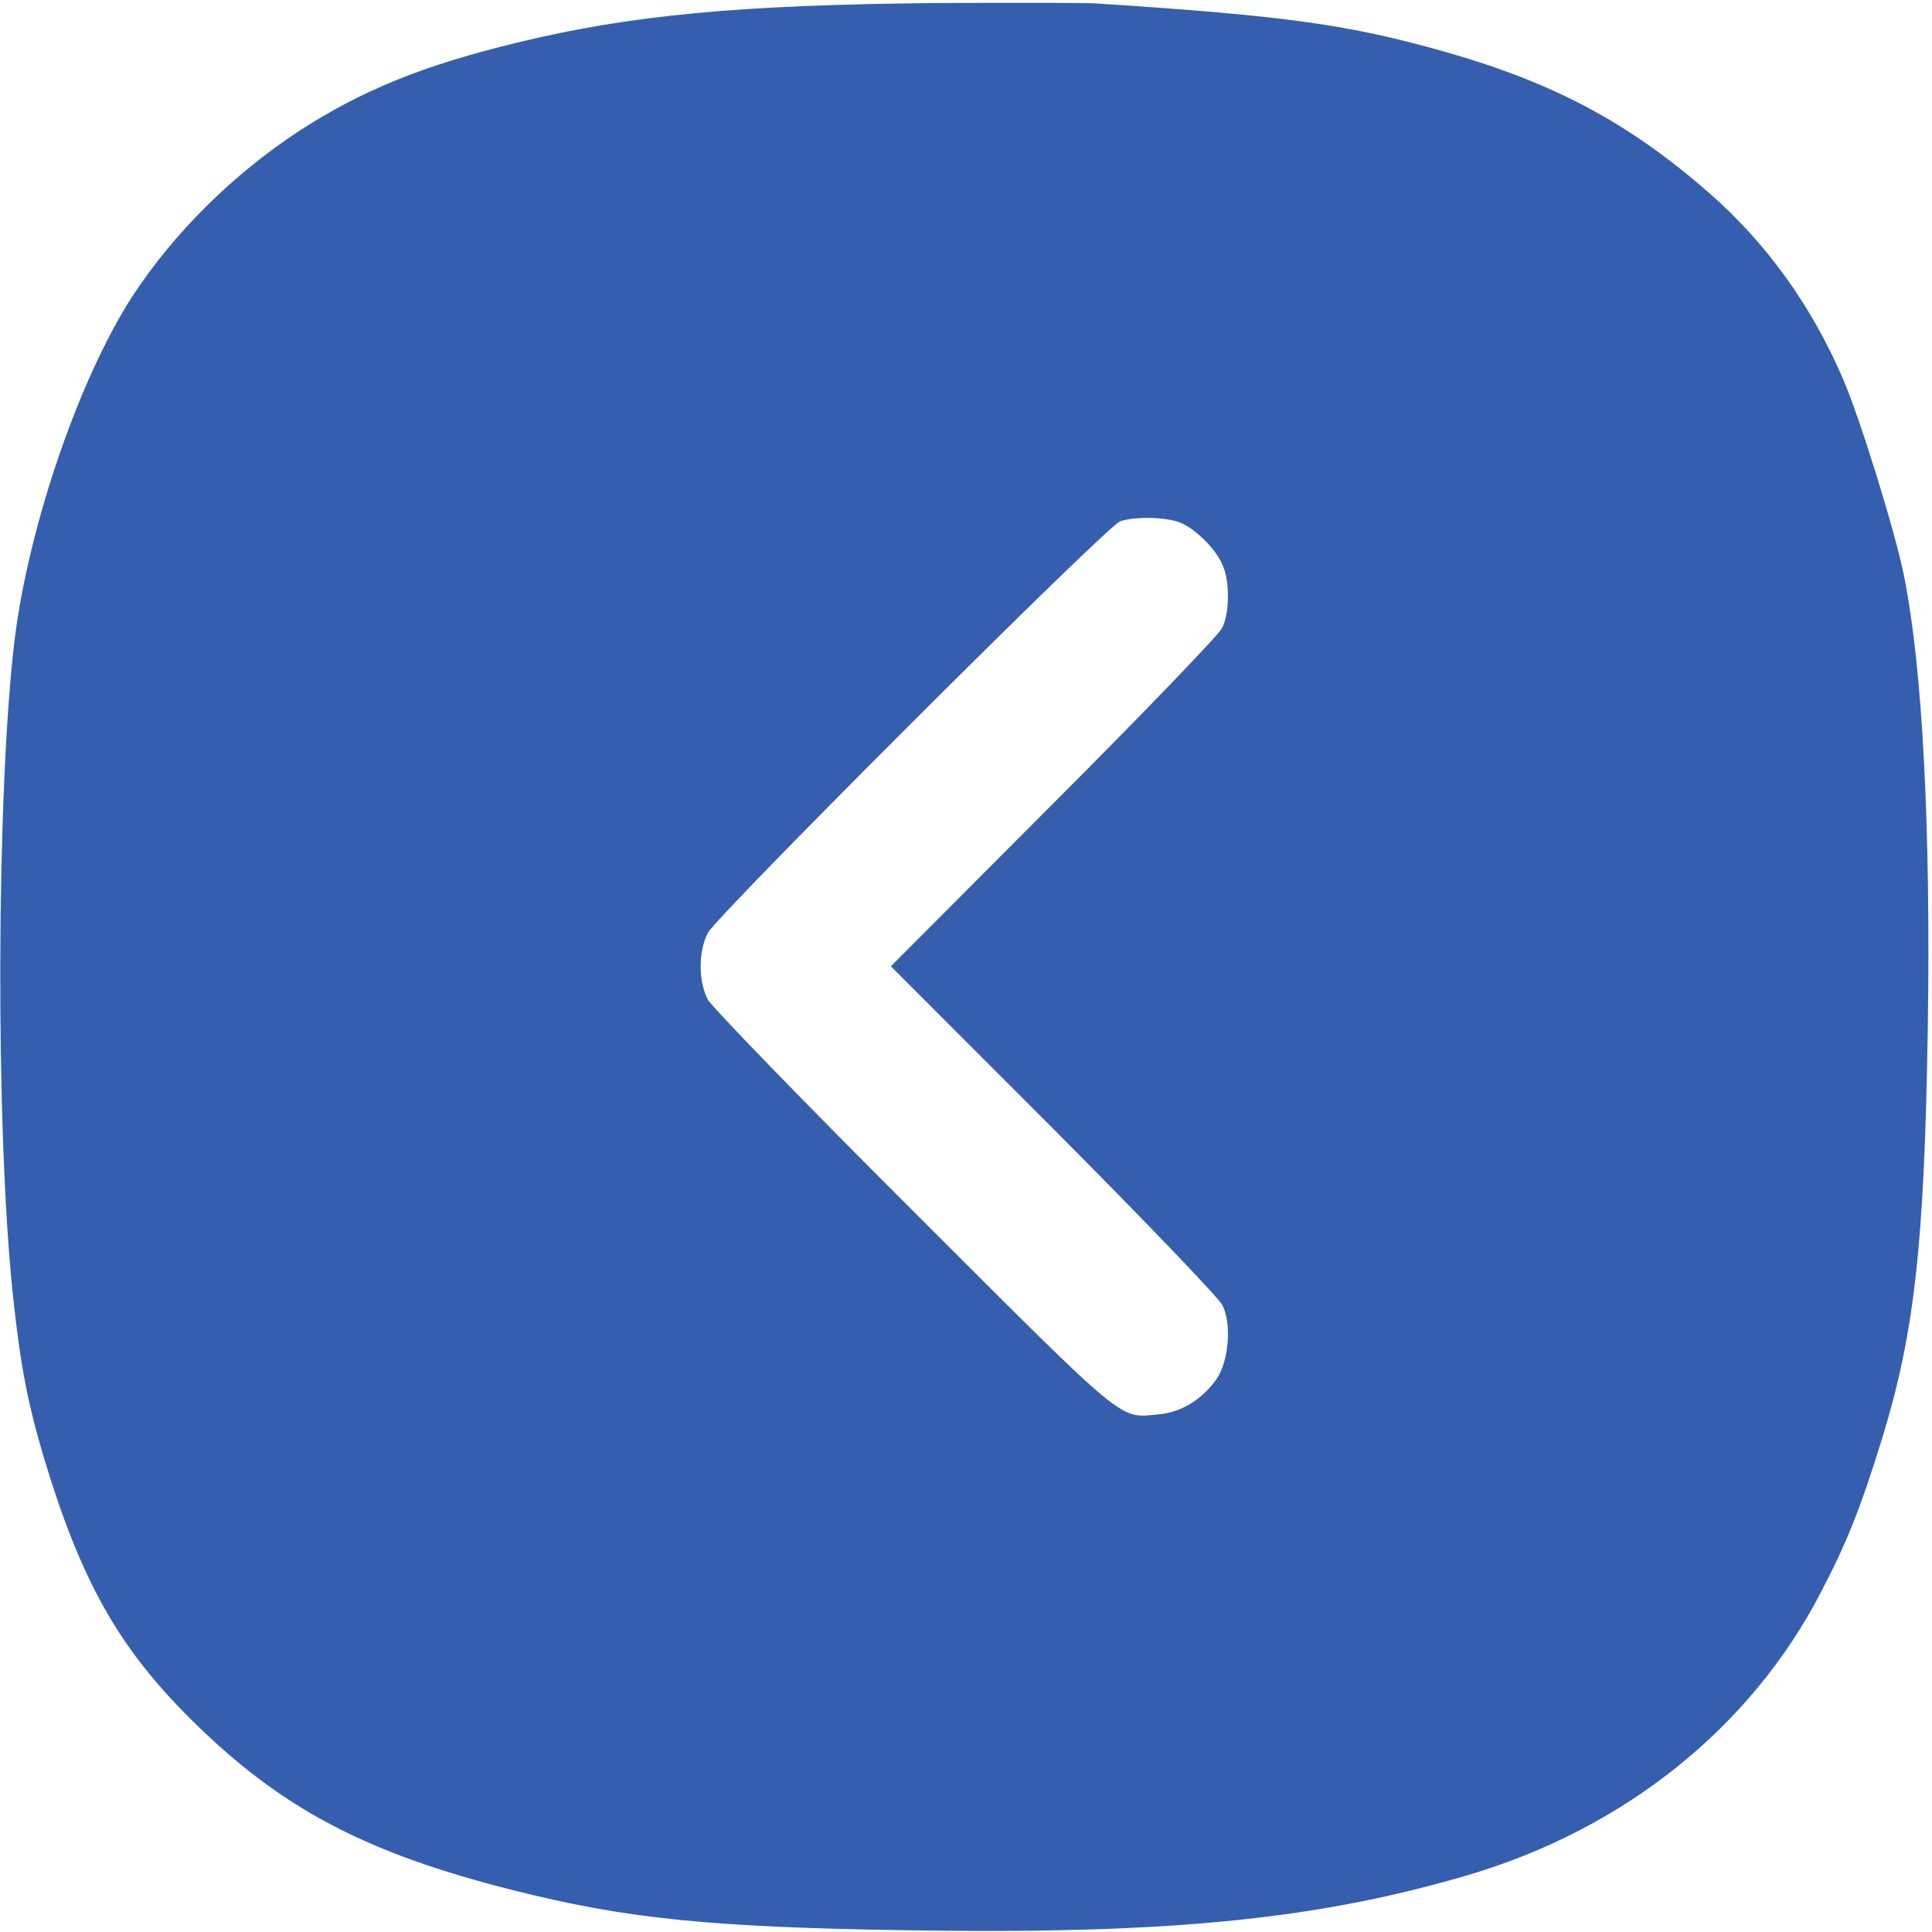
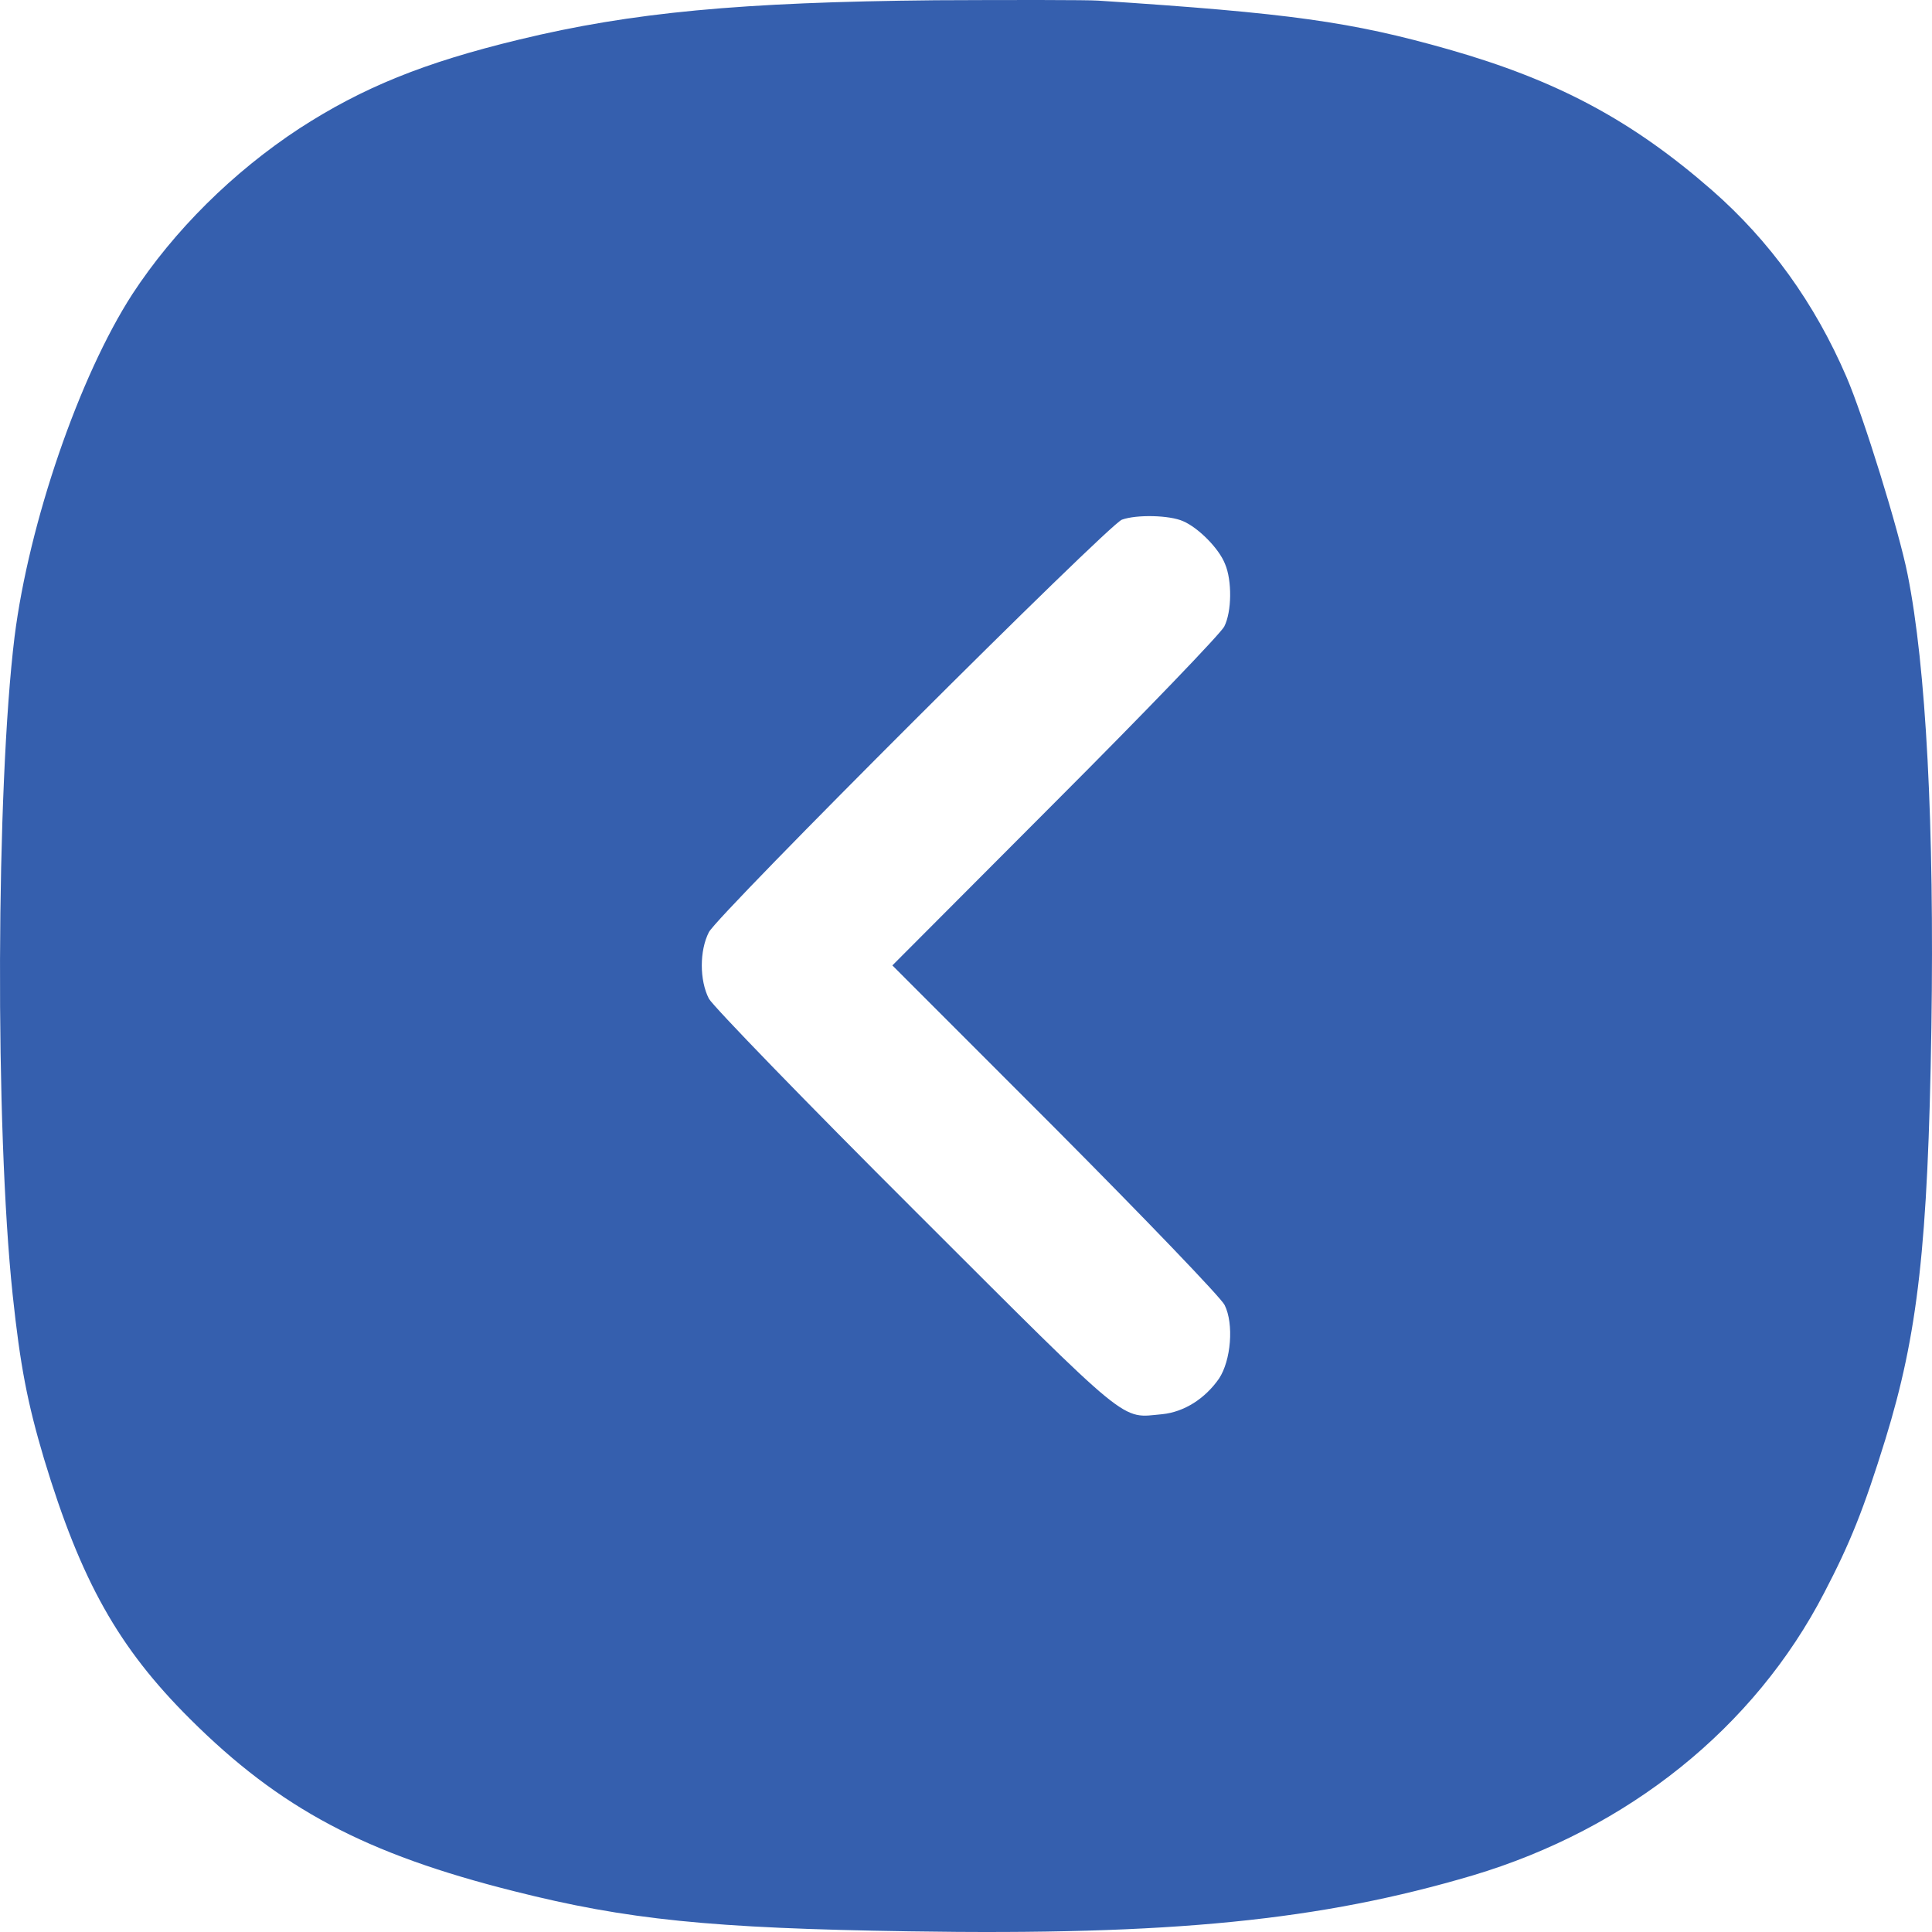
- <svg xmlns="http://www.w3.org/2000/svg" width="501" height="501" viewBox="0 0 501 501" fill="none">
-   <path d="M284.263 0.889C333.803 4.116 349.827 6.364 374.939 13.501C403.079 21.517 422.426 31.88 443.14 49.966C458.09 63.067 469.718 79.198 477.925 98.261C482.322 108.429 491.507 138.051 493.754 149.391C498.542 173.246 500.692 214.404 499.91 266.707C499.031 323.117 496.392 345.993 487.989 373.269C482.42 391.257 478.902 400.056 472.16 412.961C454.084 447.862 421.449 474.063 381.192 486.088C341.912 497.721 303.317 501.632 235.408 500.557C184.013 499.775 162.223 497.526 133.203 490.194C94.608 480.515 72.525 468.784 49.27 445.614C30.705 427.137 21.032 409.93 11.456 378.255C7.157 363.786 5.301 354.205 3.346 335.826C-1.246 292.517 -0.953 204.628 3.835 165.522C7.548 136.096 20.543 98.164 34.321 76.851C45.069 60.427 60.312 45.274 77.606 33.933C93.924 23.375 109.753 16.922 134.474 10.959C163.591 3.92 191.634 1.28 242.248 0.792C262.376 0.694 281.332 0.694 284.263 0.889ZM290.419 135.216C286.804 136.585 185.967 237.281 183.524 241.973C181.081 246.764 181.081 254.389 183.524 259.179C184.599 261.135 208.636 285.967 237.069 314.318C293.546 370.727 289.931 367.697 300.874 366.719C306.541 366.132 311.915 362.711 315.531 357.529C318.657 352.837 319.439 343.354 316.996 338.465C316.117 336.608 296.379 316.078 273.222 292.81L231.011 250.576L273.222 208.245C296.379 185.075 316.019 164.643 316.899 162.883C318.853 159.07 318.951 150.956 317.094 146.654C315.531 142.646 310.157 137.269 306.248 135.607C302.731 134.043 294.23 133.847 290.419 135.216Z" fill="#355FAE" />
+ <svg xmlns="http://www.w3.org/2000/svg" width="500" height="500" viewBox="0 0 500 500" fill="none">
+   <path d="M284.196 0.162C333.736 3.388 349.76 5.637 374.872 12.774C403.012 20.79 422.359 31.153 443.073 49.239C458.023 62.339 469.65 78.47 477.858 97.534C482.255 107.701 491.44 137.324 493.687 148.664C498.475 172.518 500.625 213.677 499.843 265.98C498.964 322.389 496.325 345.266 487.922 372.542C482.353 390.53 478.835 399.329 472.093 412.234C454.017 447.135 421.382 473.336 381.125 485.36C341.845 496.994 303.25 500.905 235.341 499.829C183.946 499.047 162.156 496.799 133.136 489.466C94.541 479.788 72.458 468.056 49.203 444.886C30.638 426.409 20.965 409.203 11.389 377.528C7.09 363.059 5.234 353.478 3.279 335.098C-1.313 291.789 -1.02 203.9 3.768 164.795C7.481 135.368 20.476 97.436 34.254 76.124C45.002 59.7 60.244 44.547 77.539 33.206C93.857 22.648 109.686 16.195 134.407 10.232C163.524 3.193 191.567 0.553 242.181 0.064C262.309 -0.033 281.265 -0.033 284.196 0.162ZM290.352 134.489C286.737 135.857 185.9 236.553 183.457 241.246C181.014 246.036 181.014 253.662 183.457 258.452C184.532 260.407 208.569 285.239 237.002 313.591C293.479 370 289.864 366.969 300.807 365.992C306.474 365.405 311.848 361.983 315.464 356.802C318.59 352.109 319.372 342.626 316.929 337.738C316.05 335.881 296.312 315.35 273.155 292.083L230.944 249.849L273.155 207.518C296.312 184.348 315.952 163.915 316.832 162.155C318.786 158.343 318.884 150.228 317.027 145.927C315.464 141.919 310.09 136.542 306.181 134.88C302.664 133.315 294.163 133.12 290.352 134.489Z" fill="#355FAE" />
</svg>
